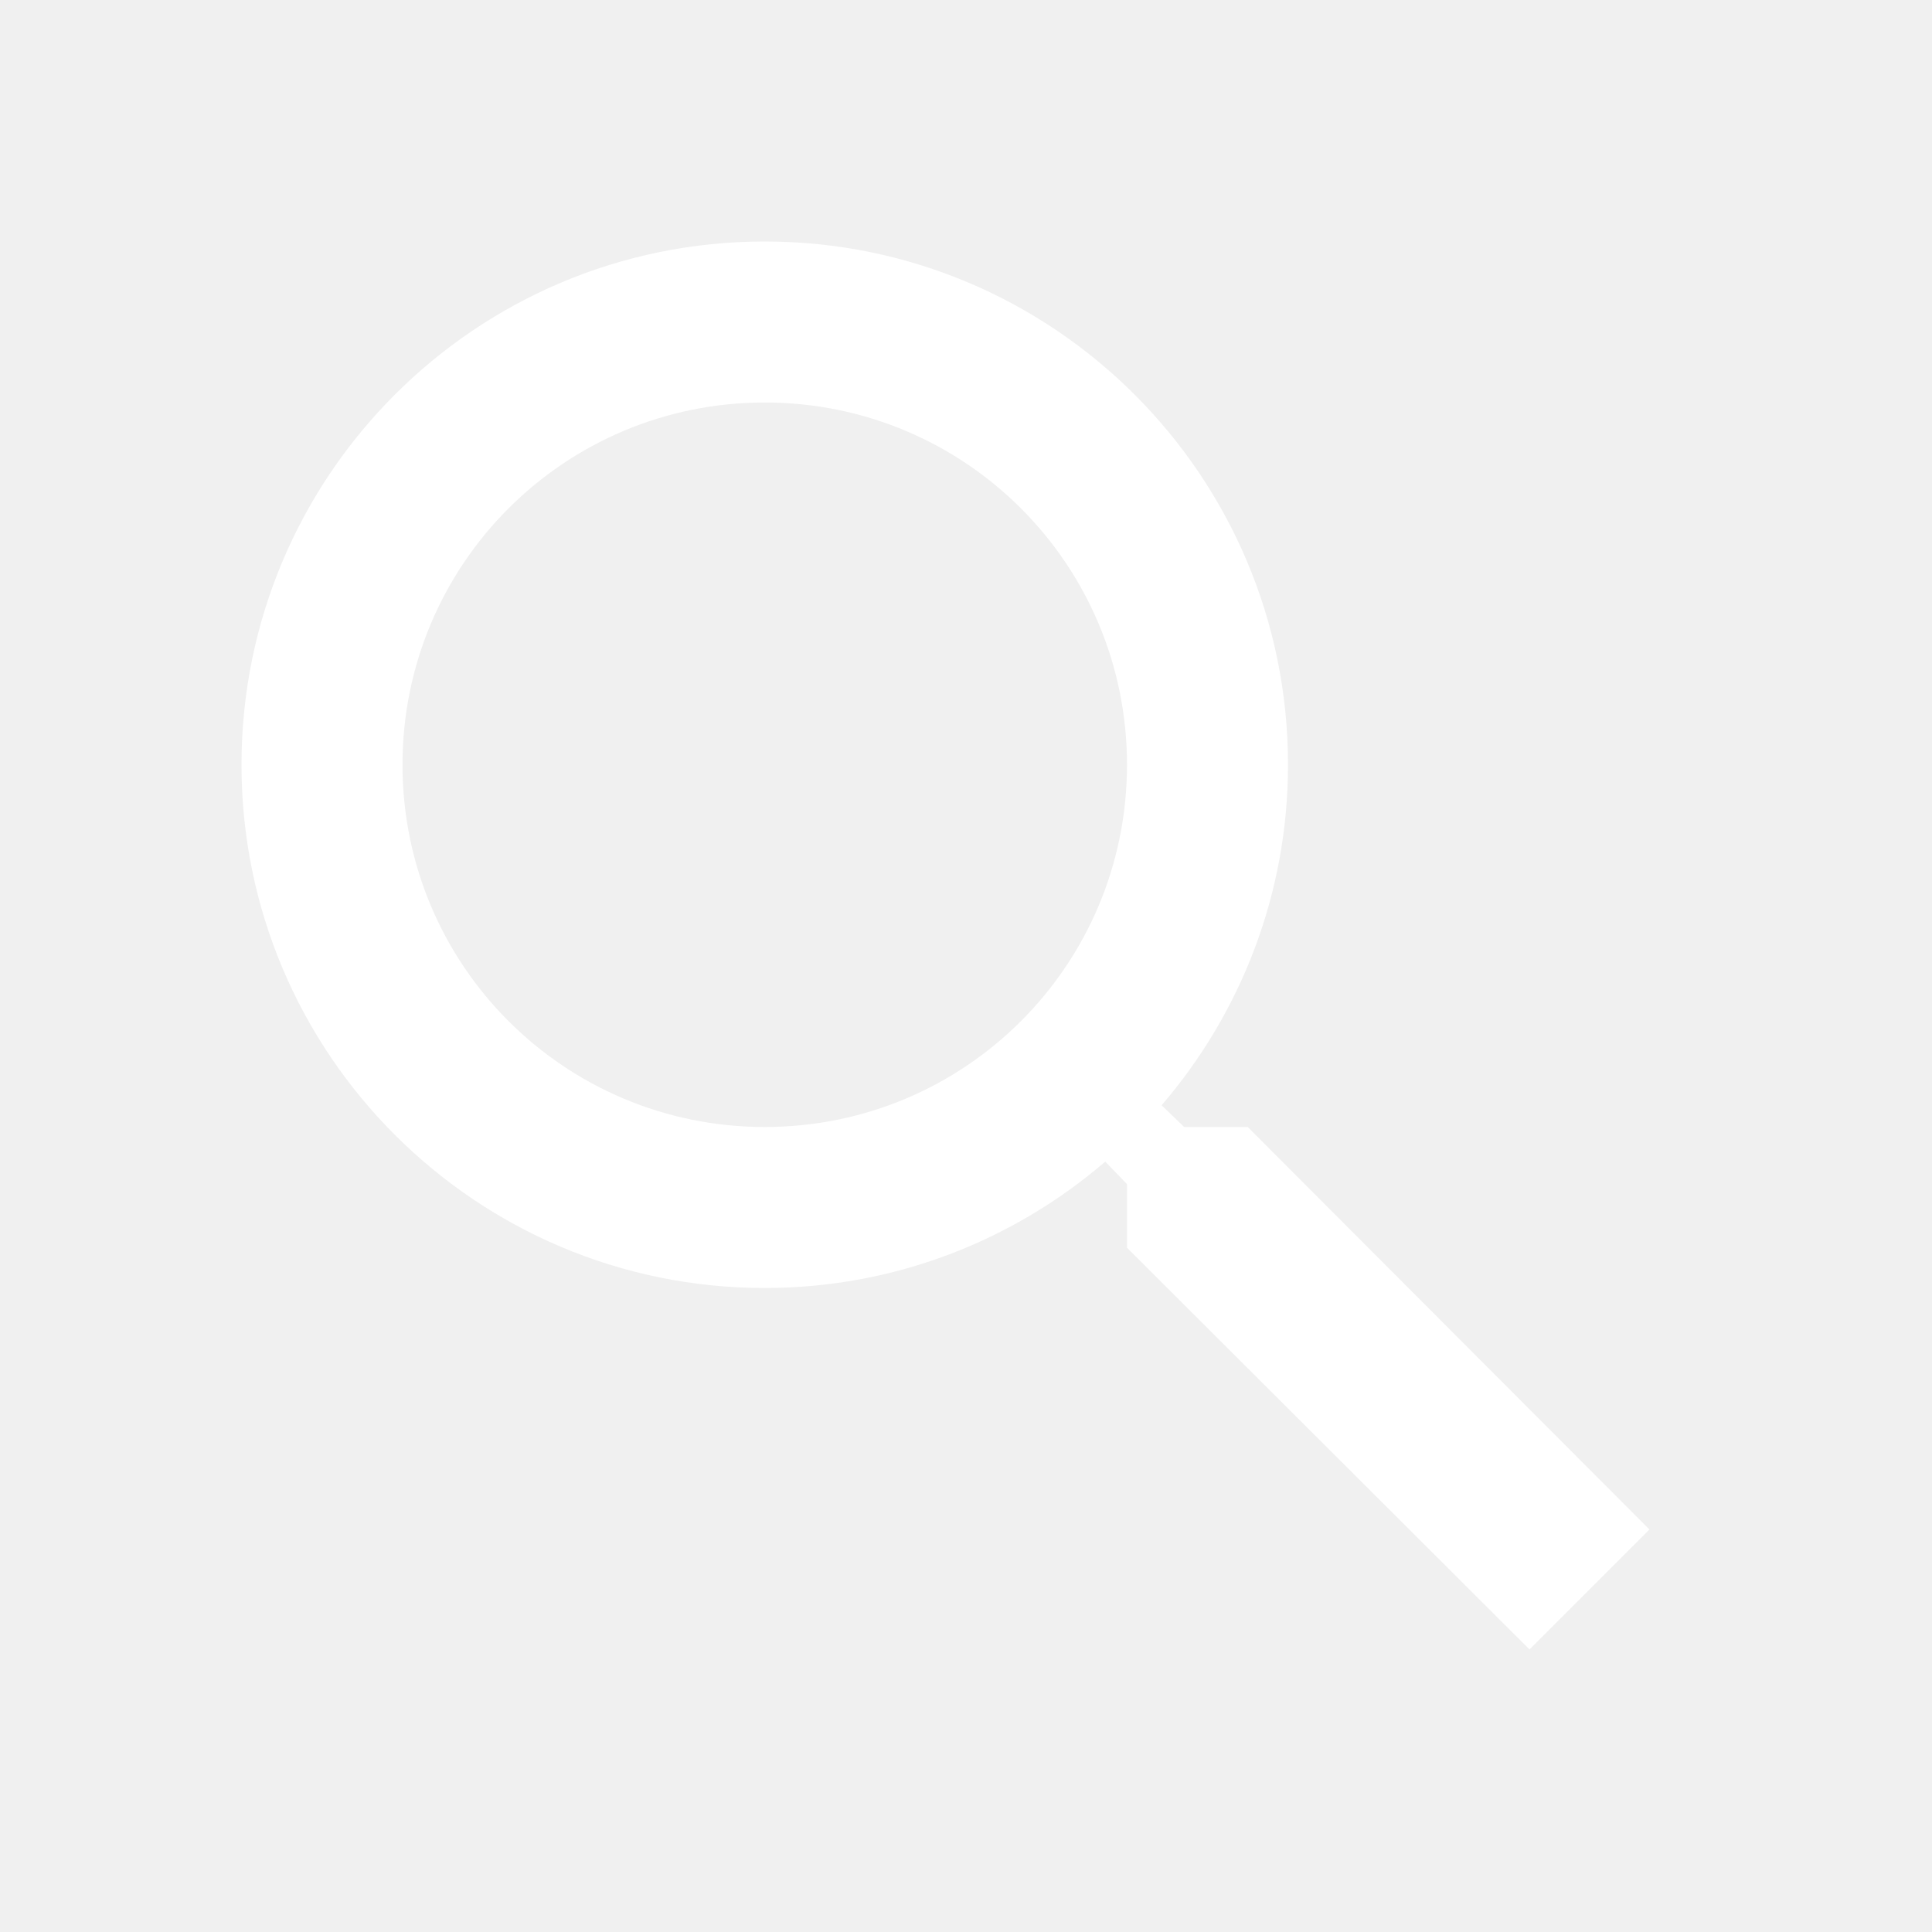
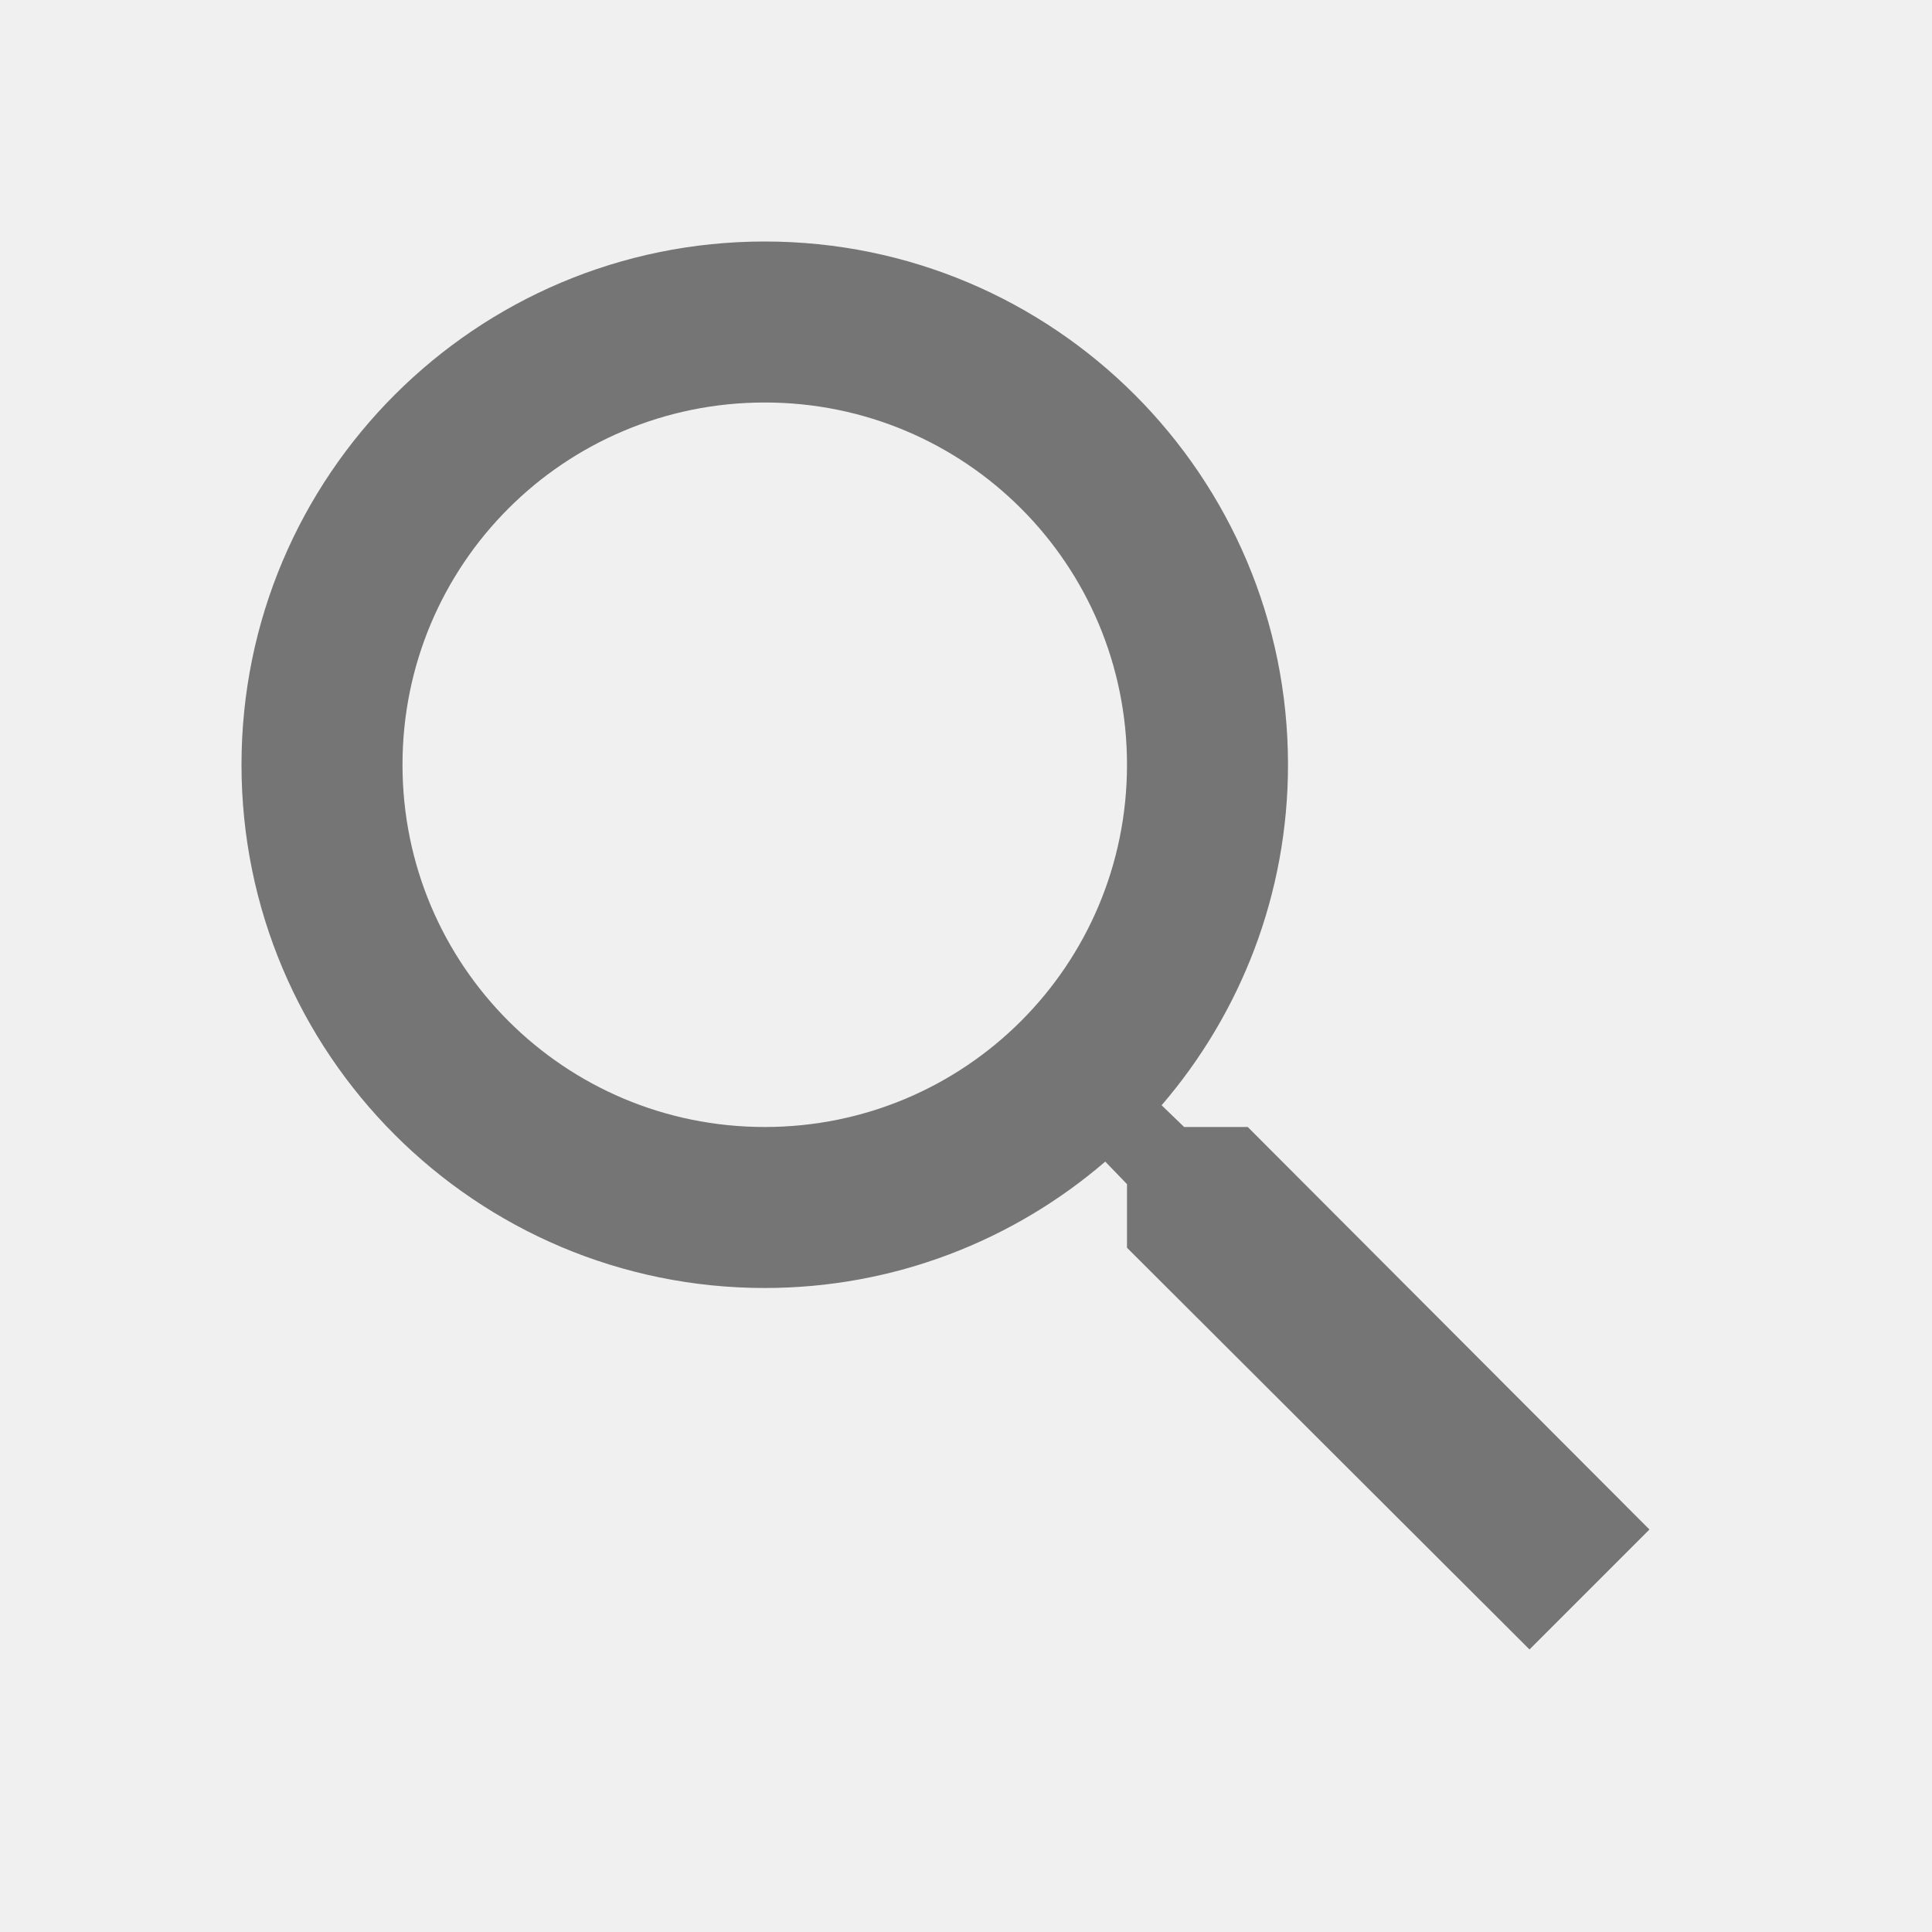
- <svg xmlns="http://www.w3.org/2000/svg" viewBox="0 0 24 24" fill="white" width="18px" height="18px">
+ <svg xmlns="http://www.w3.org/2000/svg" viewBox="0 0 24 24" fill="#757575" width="18px" height="18px">
  <path d="M0 0h24v24H0z" fill="none" />
  <path d="M15.5 14h-.79l-.28-.27C15.41 12.59 16 11.11 16 9.5 16 5.91 13.09 3 9.5 3S3 5.91 3 9.5 5.91 16 9.5 16c1.61 0 3.09-.59 4.23-1.57l.27.28v.79l5 4.99L20.49 19l-4.99-5zm-6 0C7.01 14 5 11.99 5 9.5S7.01 5 9.5 5 14 7.01 14 9.5 11.99 14 9.5 14z" />
</svg>
